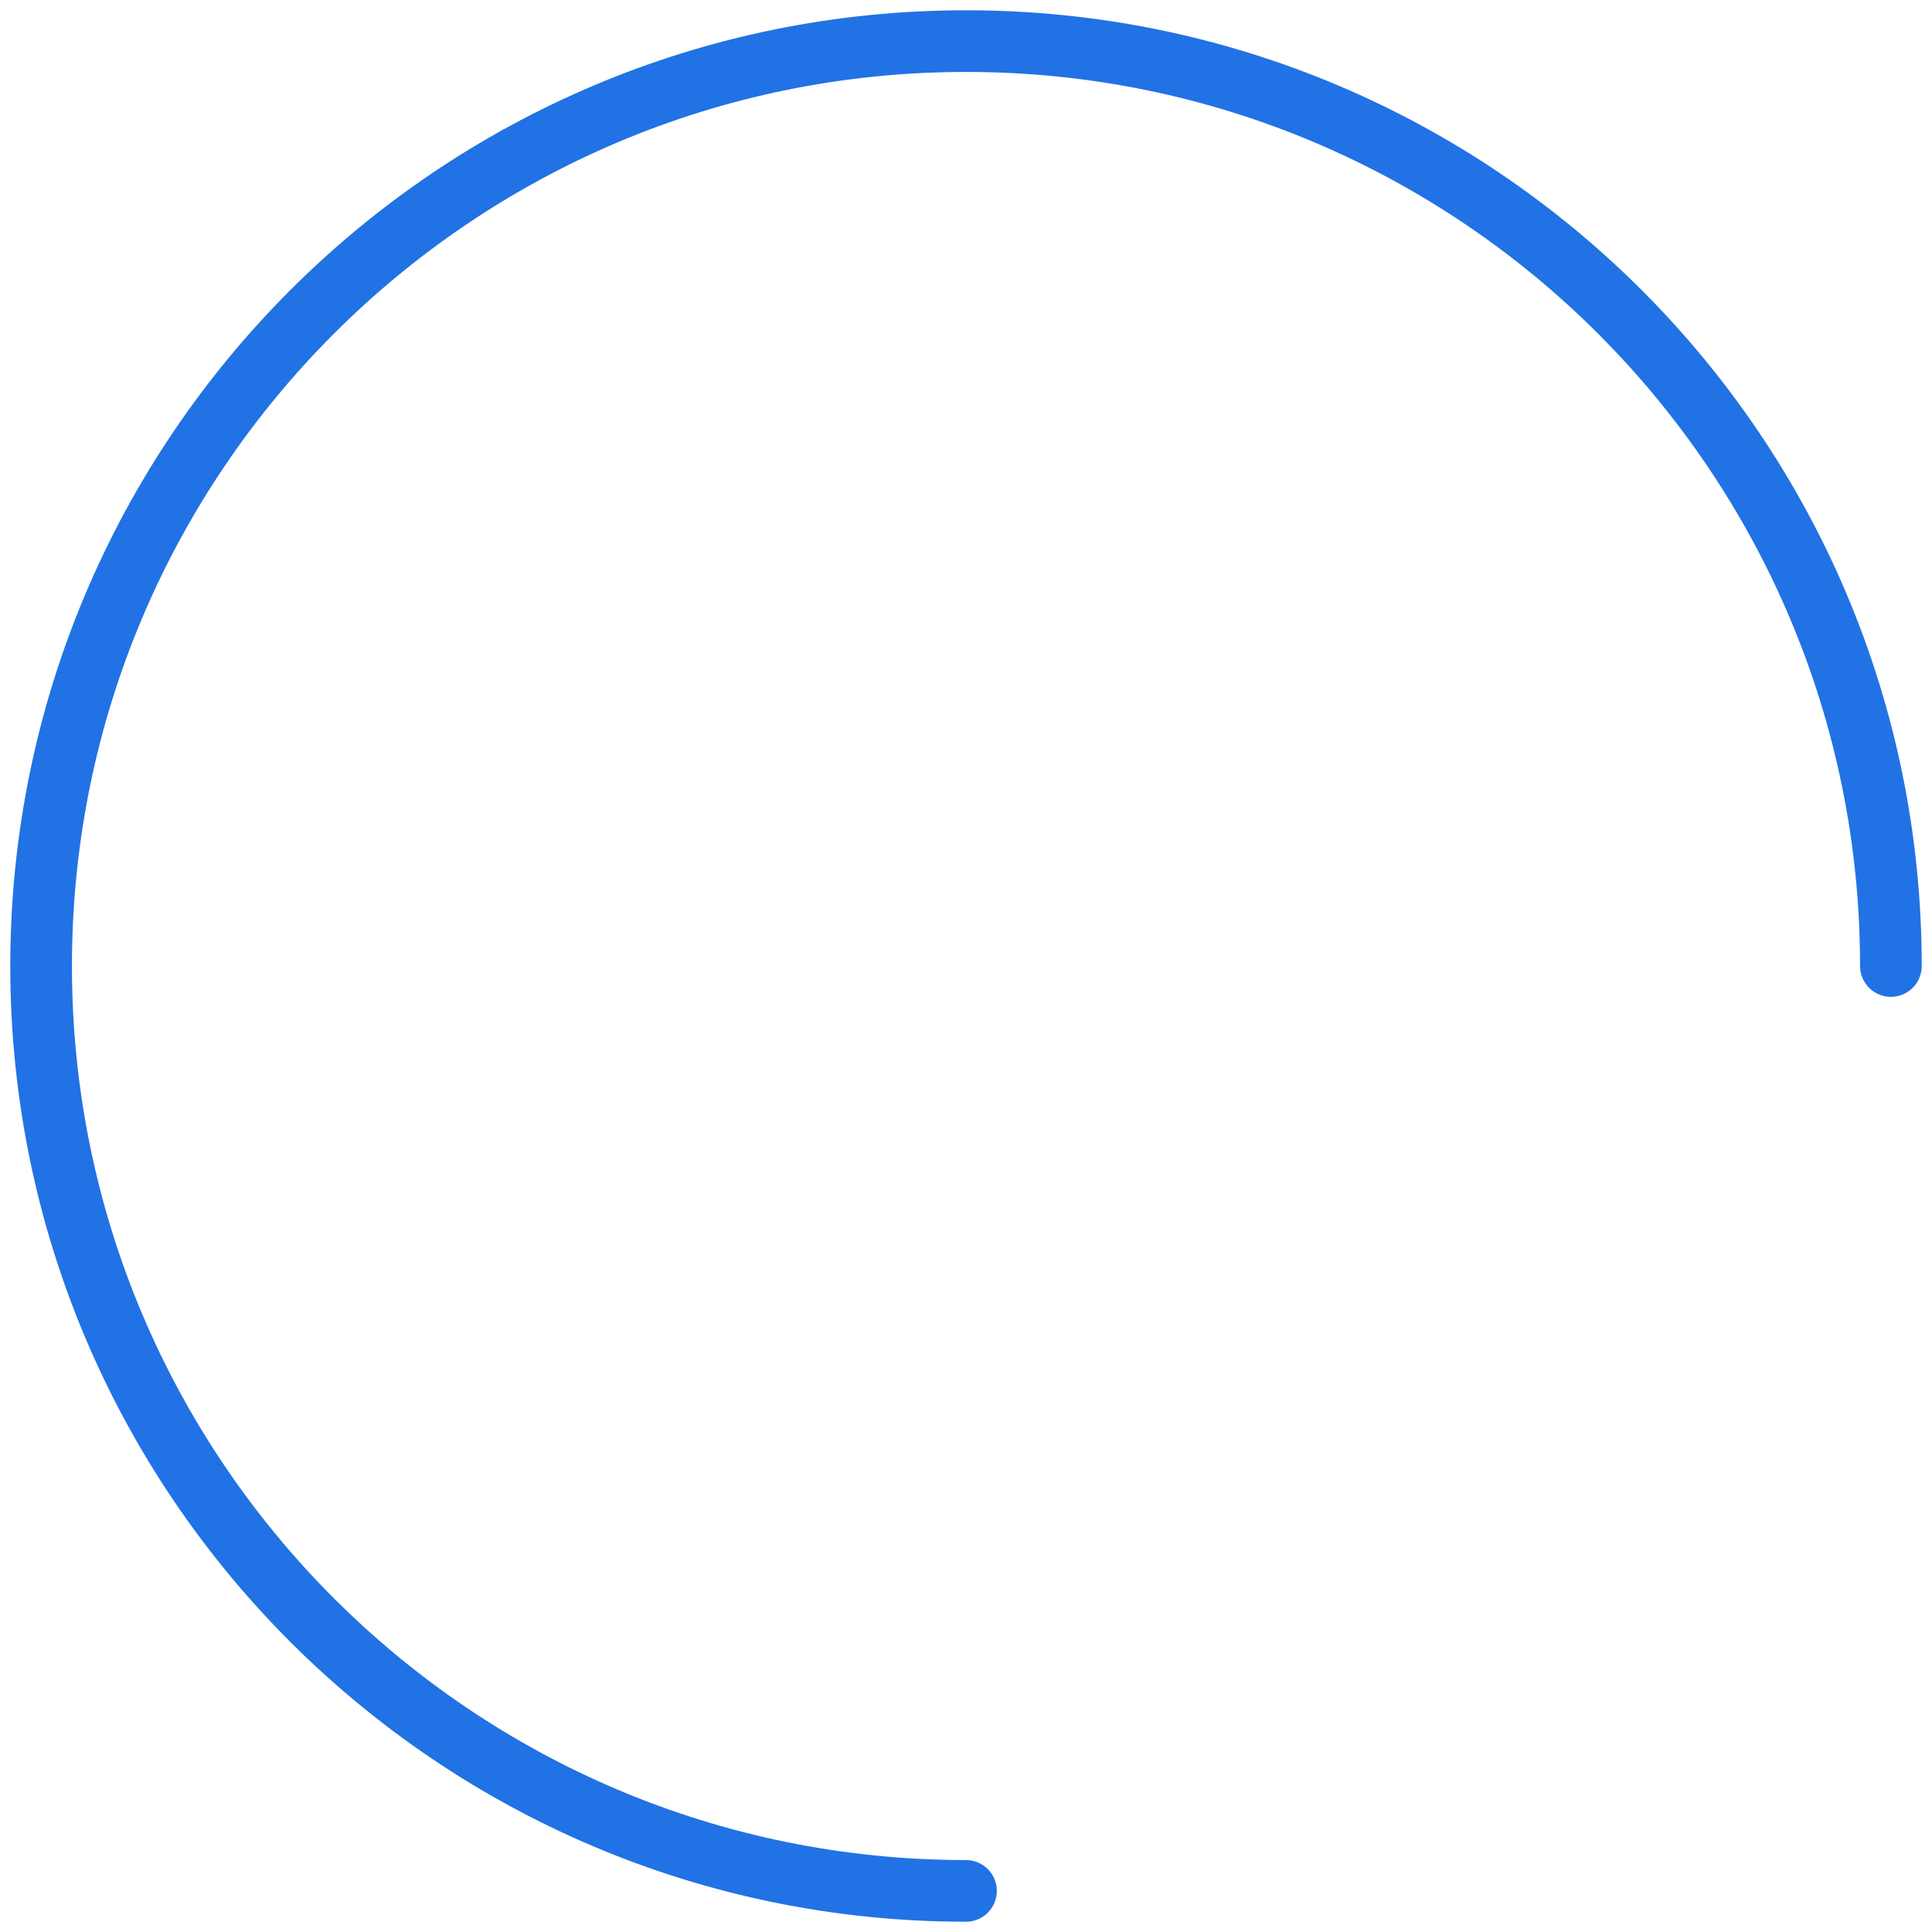
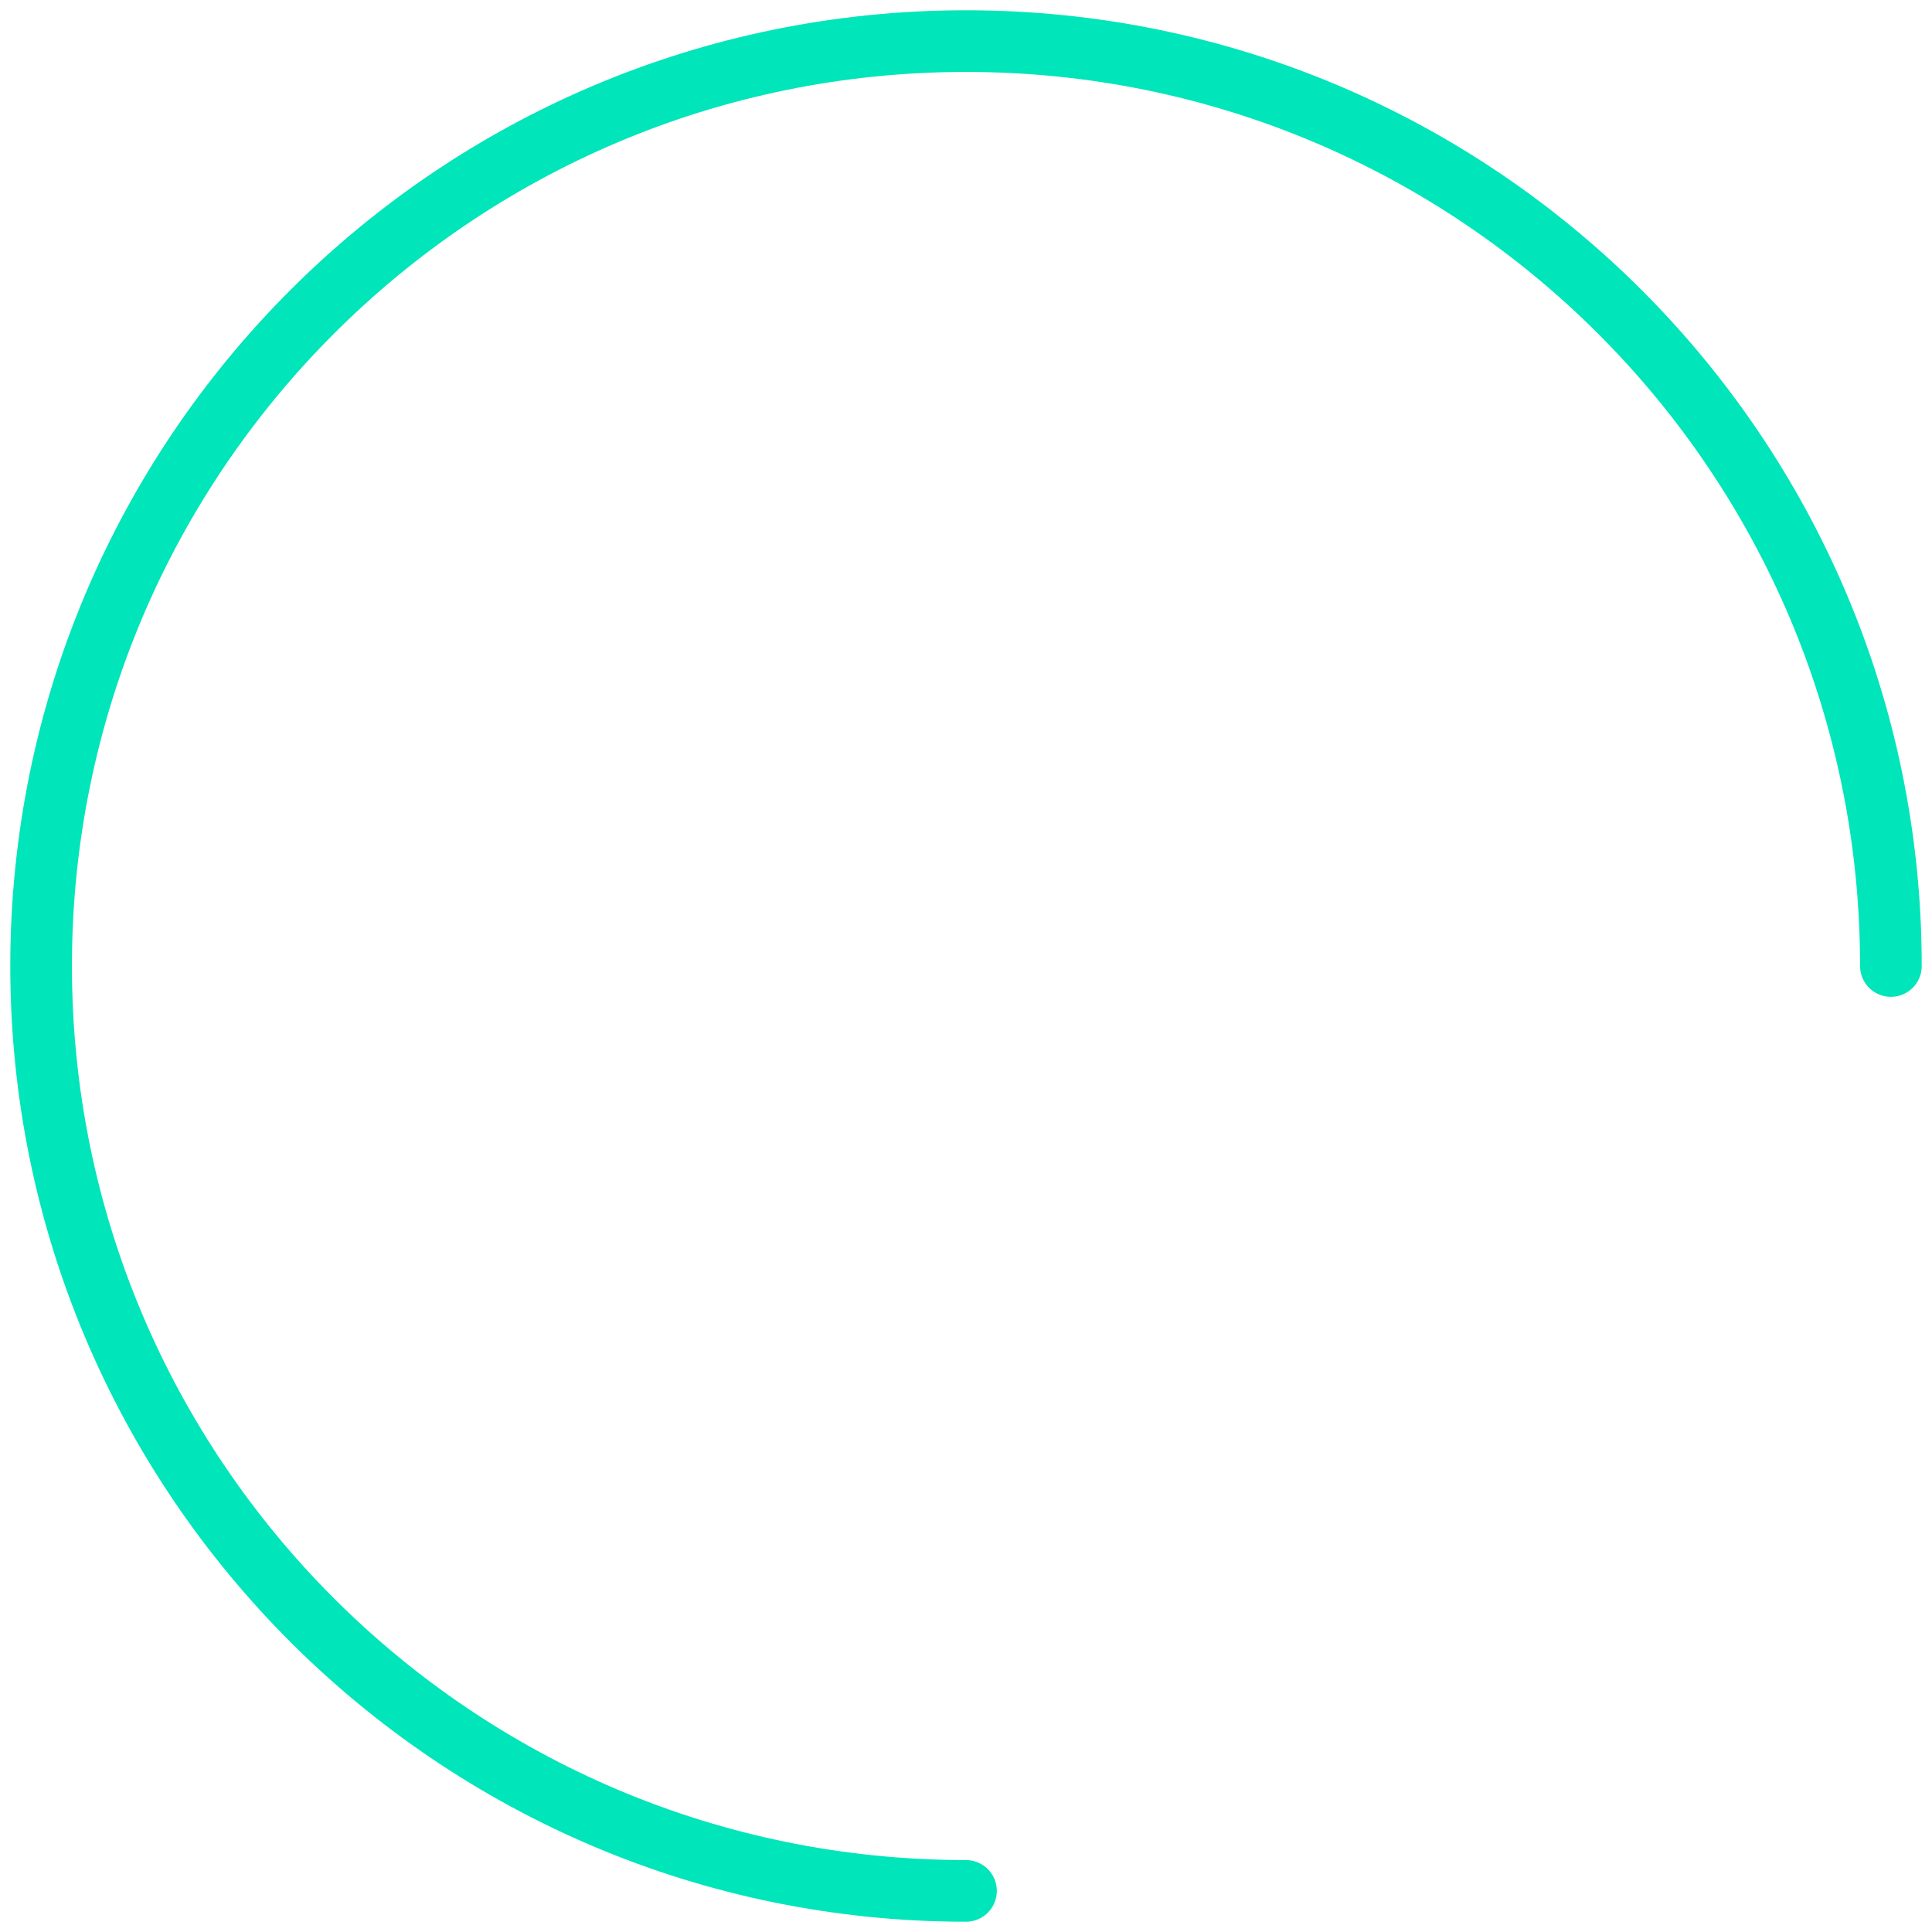
<svg xmlns="http://www.w3.org/2000/svg" width="94" height="94" viewBox="0 0 94 94" fill="none">
-   <path d="M92 47C92 22.147 71.853 2 47 2C22.147 2 2 22.147 2 47C2 71.853 22.147 92 47 92" stroke="#2172E5" stroke-width="3" stroke-linecap="round" stroke-linejoin="round" />
+   <path d="M92 47C92 22.147 71.853 2 47 2C22.147 2 2 22.147 2 47C2 71.853 22.147 92 47 92" stroke="#00e5b9" stroke-width="3" stroke-linecap="round" stroke-linejoin="round" />
</svg>
